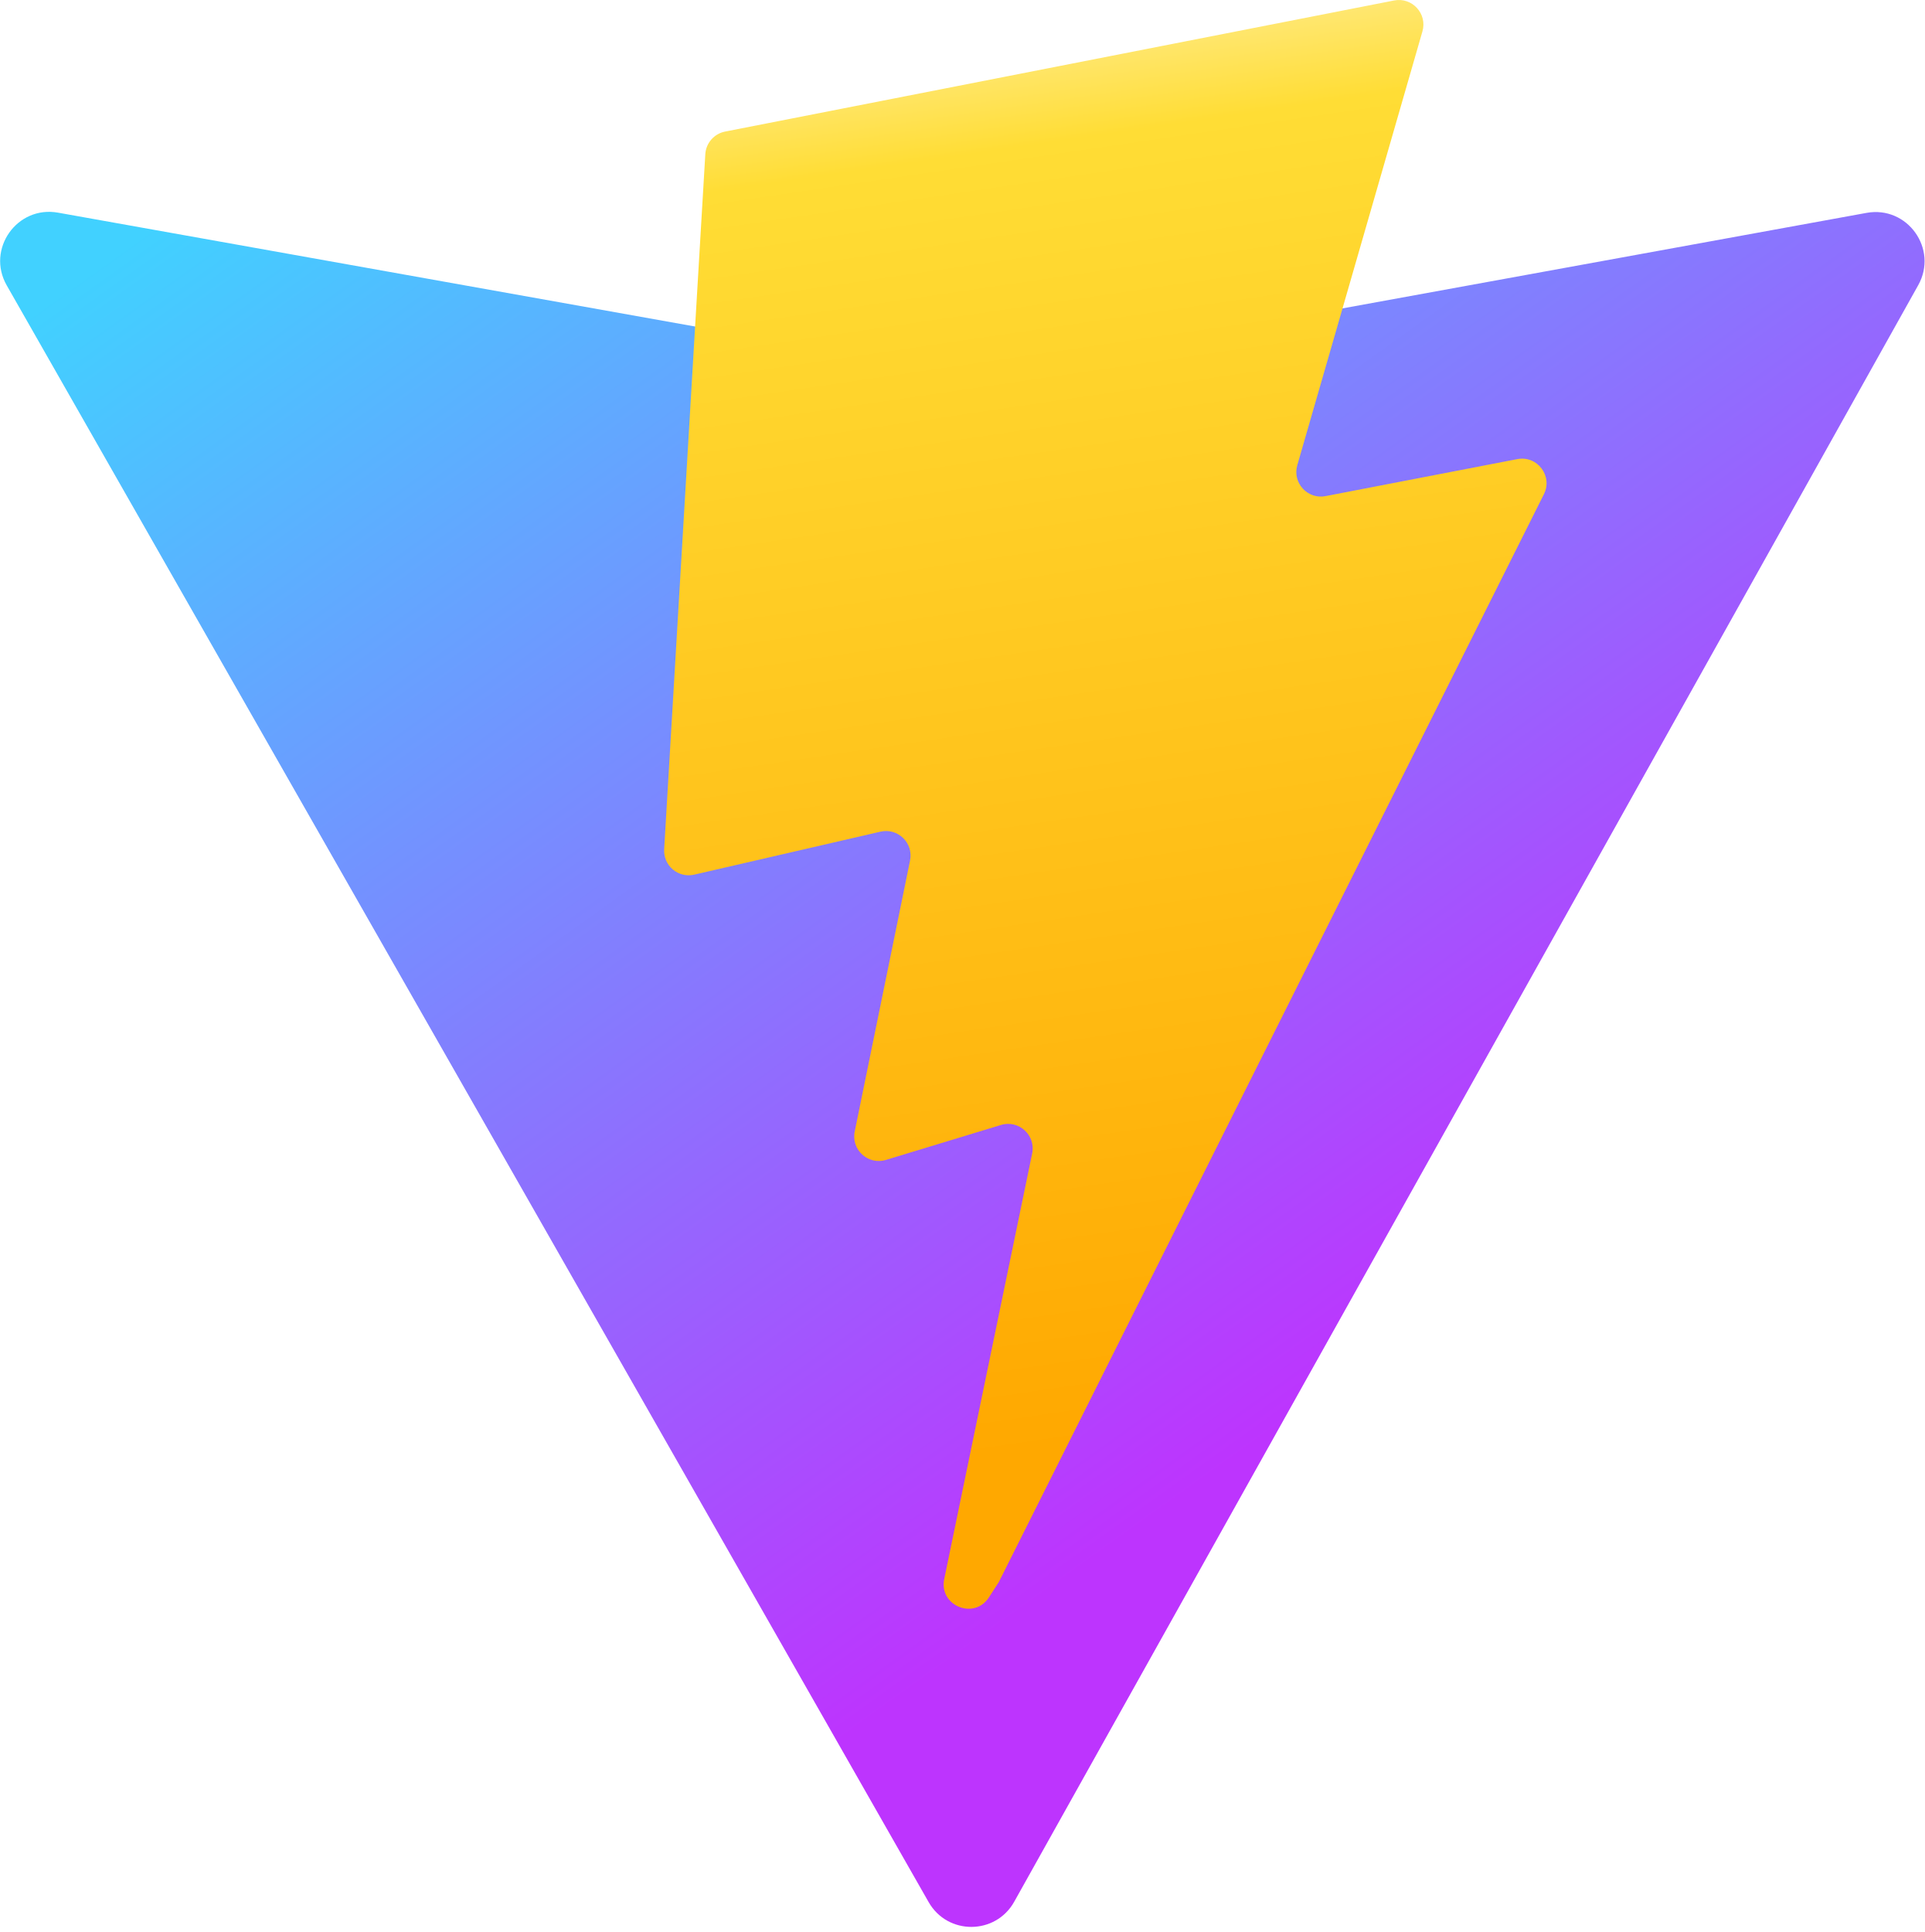
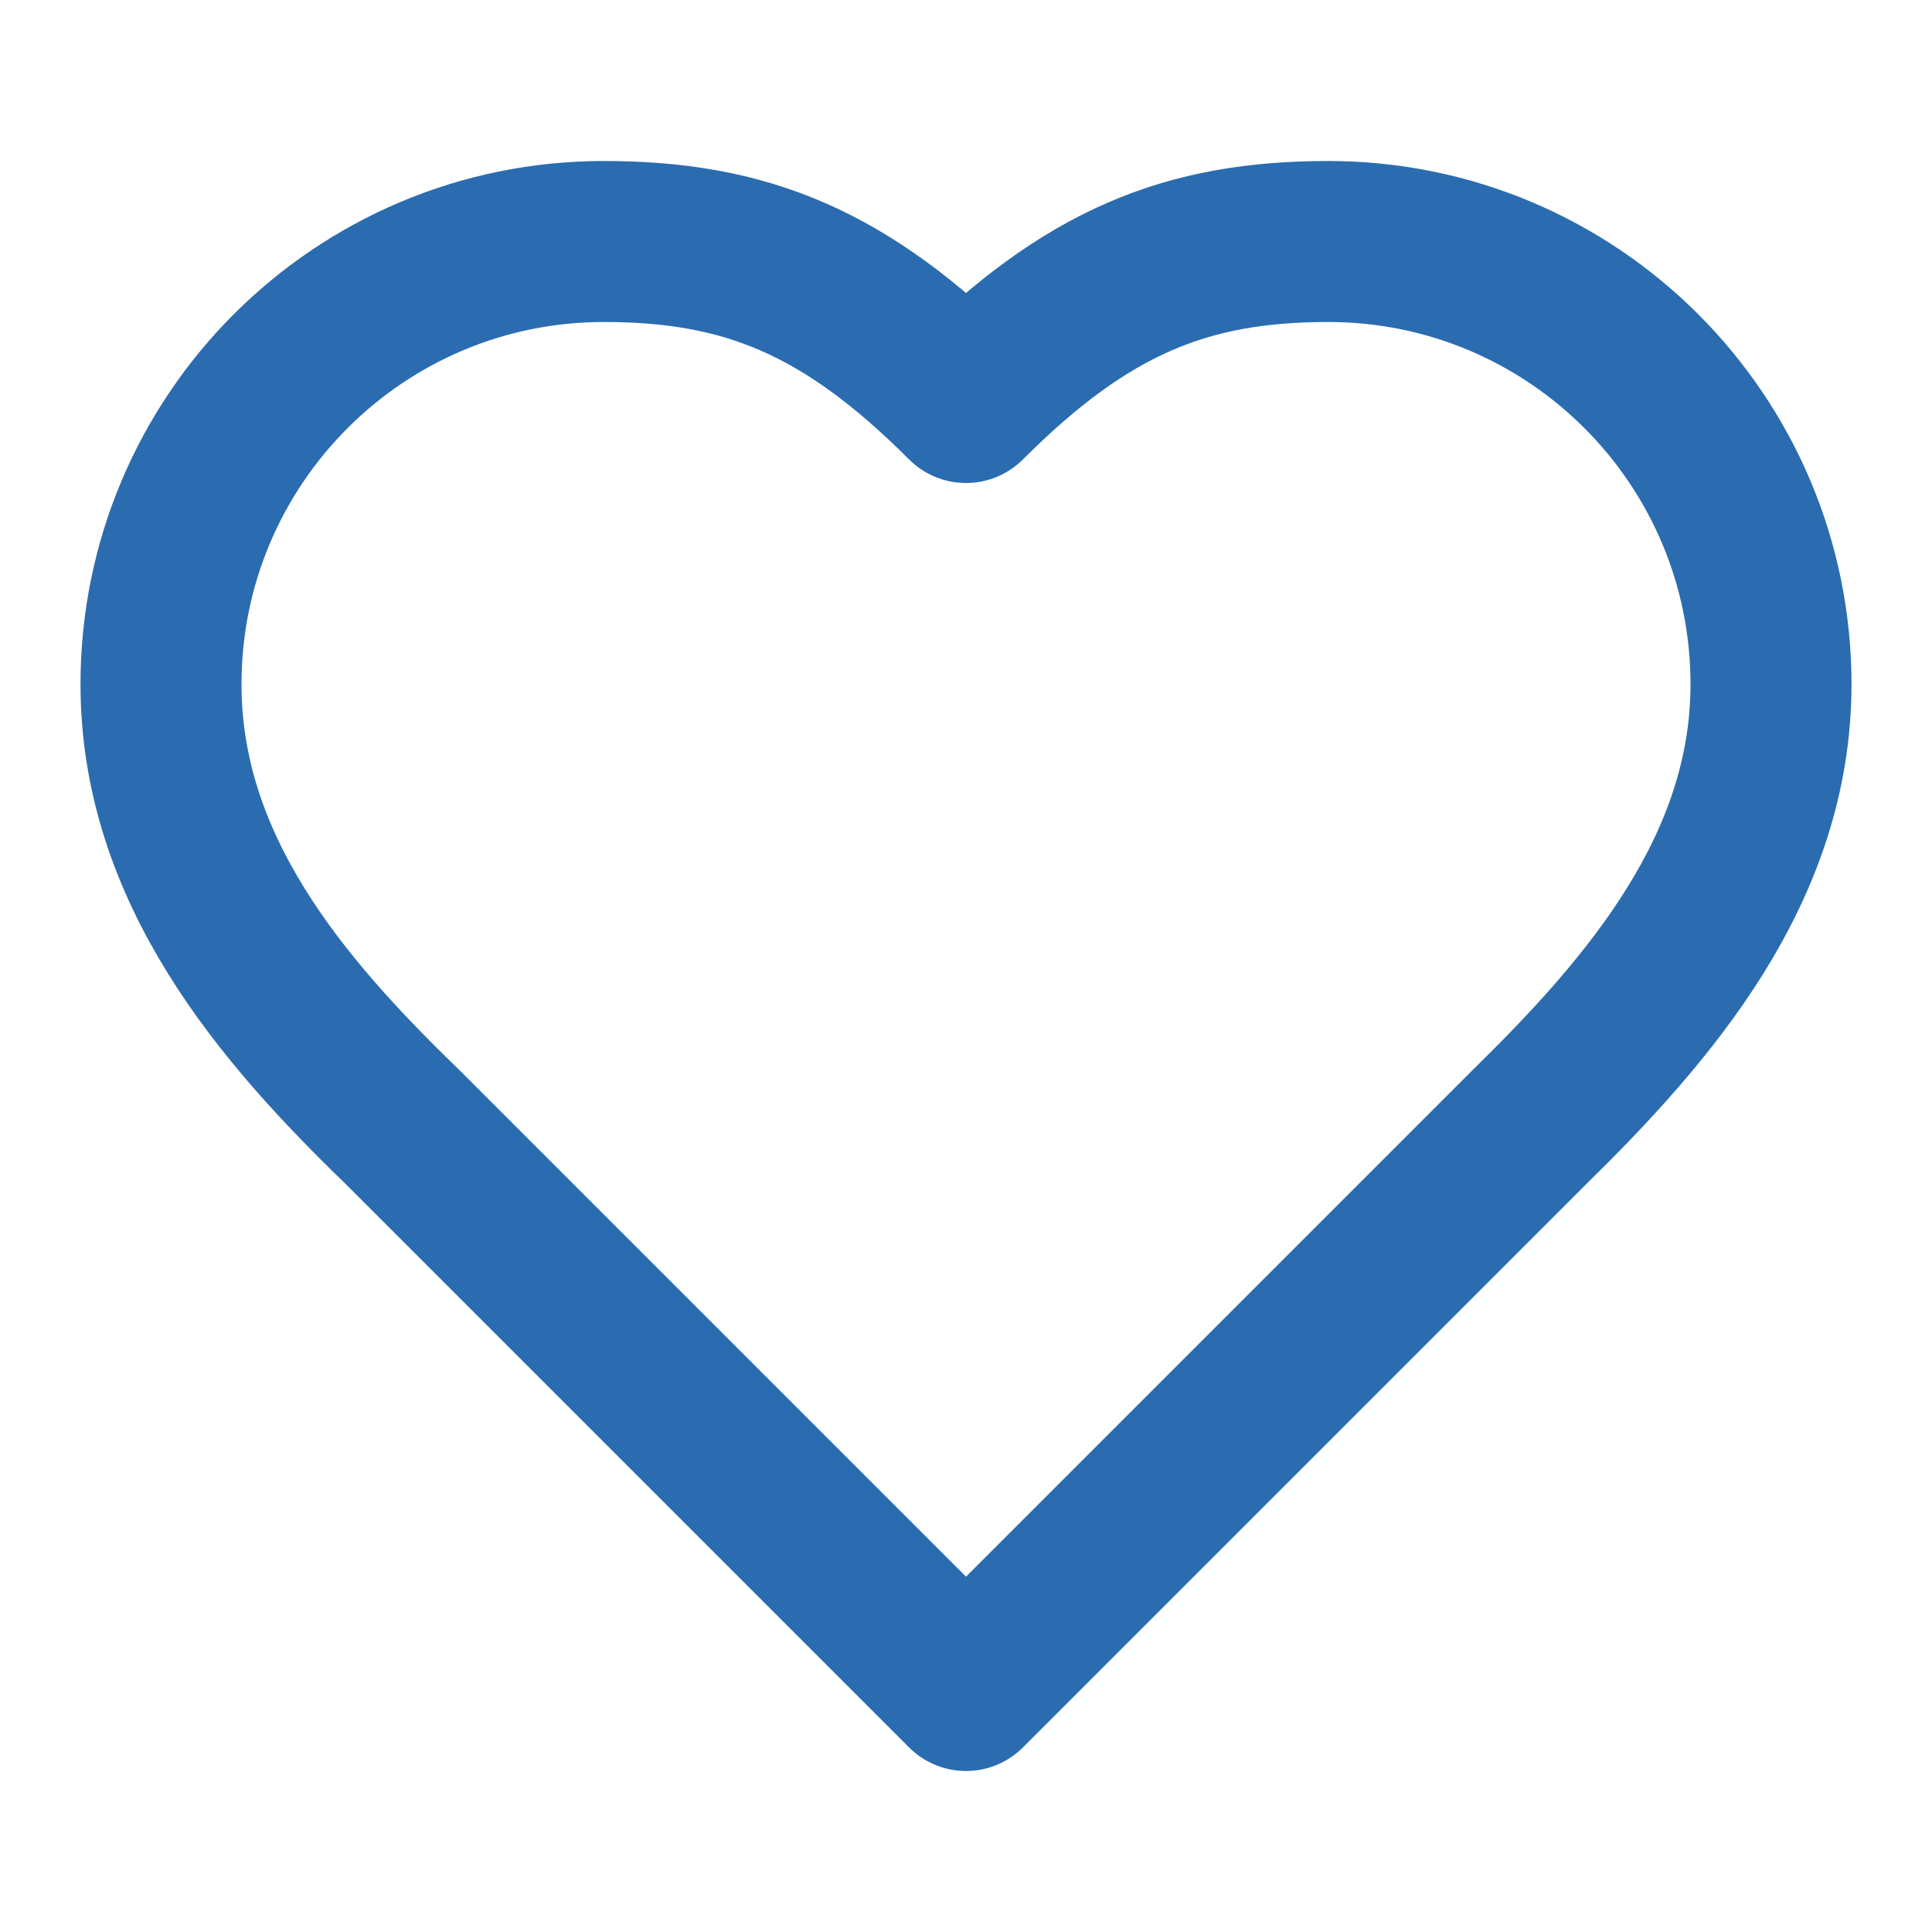
- <svg xmlns="http://www.w3.org/2000/svg" aria-hidden="true" role="img" class="iconify iconify--logos" width="31.88" height="32" preserveAspectRatio="xMidYMid meet" viewBox="0 0 256 257">
-   <defs>
-     <linearGradient id="IconifyId1813088fe1fbc01fb466" x1="-.828%" x2="57.636%" y1="7.652%" y2="78.411%">
-       <stop offset="0%" stop-color="#41D1FF" />
-       <stop offset="100%" stop-color="#BD34FE" />
-     </linearGradient>
-     <linearGradient id="IconifyId1813088fe1fbc01fb467" x1="43.376%" x2="50.316%" y1="2.242%" y2="89.03%">
-       <stop offset="0%" stop-color="#FFEA83" />
-       <stop offset="8.333%" stop-color="#FFDD35" />
-       <stop offset="100%" stop-color="#FFA800" />
-     </linearGradient>
-   </defs>
-   <path fill="url(#IconifyId1813088fe1fbc01fb466)" d="M255.153 37.938L134.897 252.976c-2.483 4.44-8.862 4.466-11.382.048L.875 37.958c-2.746-4.814 1.371-10.646 6.827-9.67l120.385 21.517a6.537 6.537 0 0 0 2.322-.004l117.867-21.483c5.438-.991 9.574 4.796 6.877 9.62Z" />
-   <path fill="url(#IconifyId1813088fe1fbc01fb467)" d="M185.432.063L96.44 17.501a3.268 3.268 0 0 0-2.634 3.014l-5.474 92.456a3.268 3.268 0 0 0 3.997 3.378l24.777-5.718c2.318-.535 4.413 1.507 3.936 3.838l-7.361 36.047c-.495 2.426 1.782 4.5 4.151 3.78l15.304-4.649c2.372-.72 4.652 1.36 4.15 3.788l-11.698 56.621c-.732 3.542 3.979 5.473 5.943 2.437l1.313-2.028l72.516-144.72c1.215-2.423-.88-5.186-3.54-4.672l-25.505 4.922c-2.396.462-4.435-1.77-3.759-4.114l16.646-57.705c.677-2.35-1.37-4.583-3.769-4.113Z" />
+ <svg xmlns="http://www.w3.org/2000/svg" viewBox="0 0 24 24" fill="none" stroke="#2B6CB0" stroke-width="2" stroke-linecap="round" stroke-linejoin="round">
+   <path d="M19 14c1.49-1.46 3-3.21 3-5.5A5.5 5.5 0 0 0 16.5 3c-1.76 0-3 .5-4.5 2-1.5-1.5-2.74-2-4.5-2A5.5 5.5 0 0 0 2 8.5c0 2.3 1.5 4.05 3 5.5l7 7Z" />
</svg>
